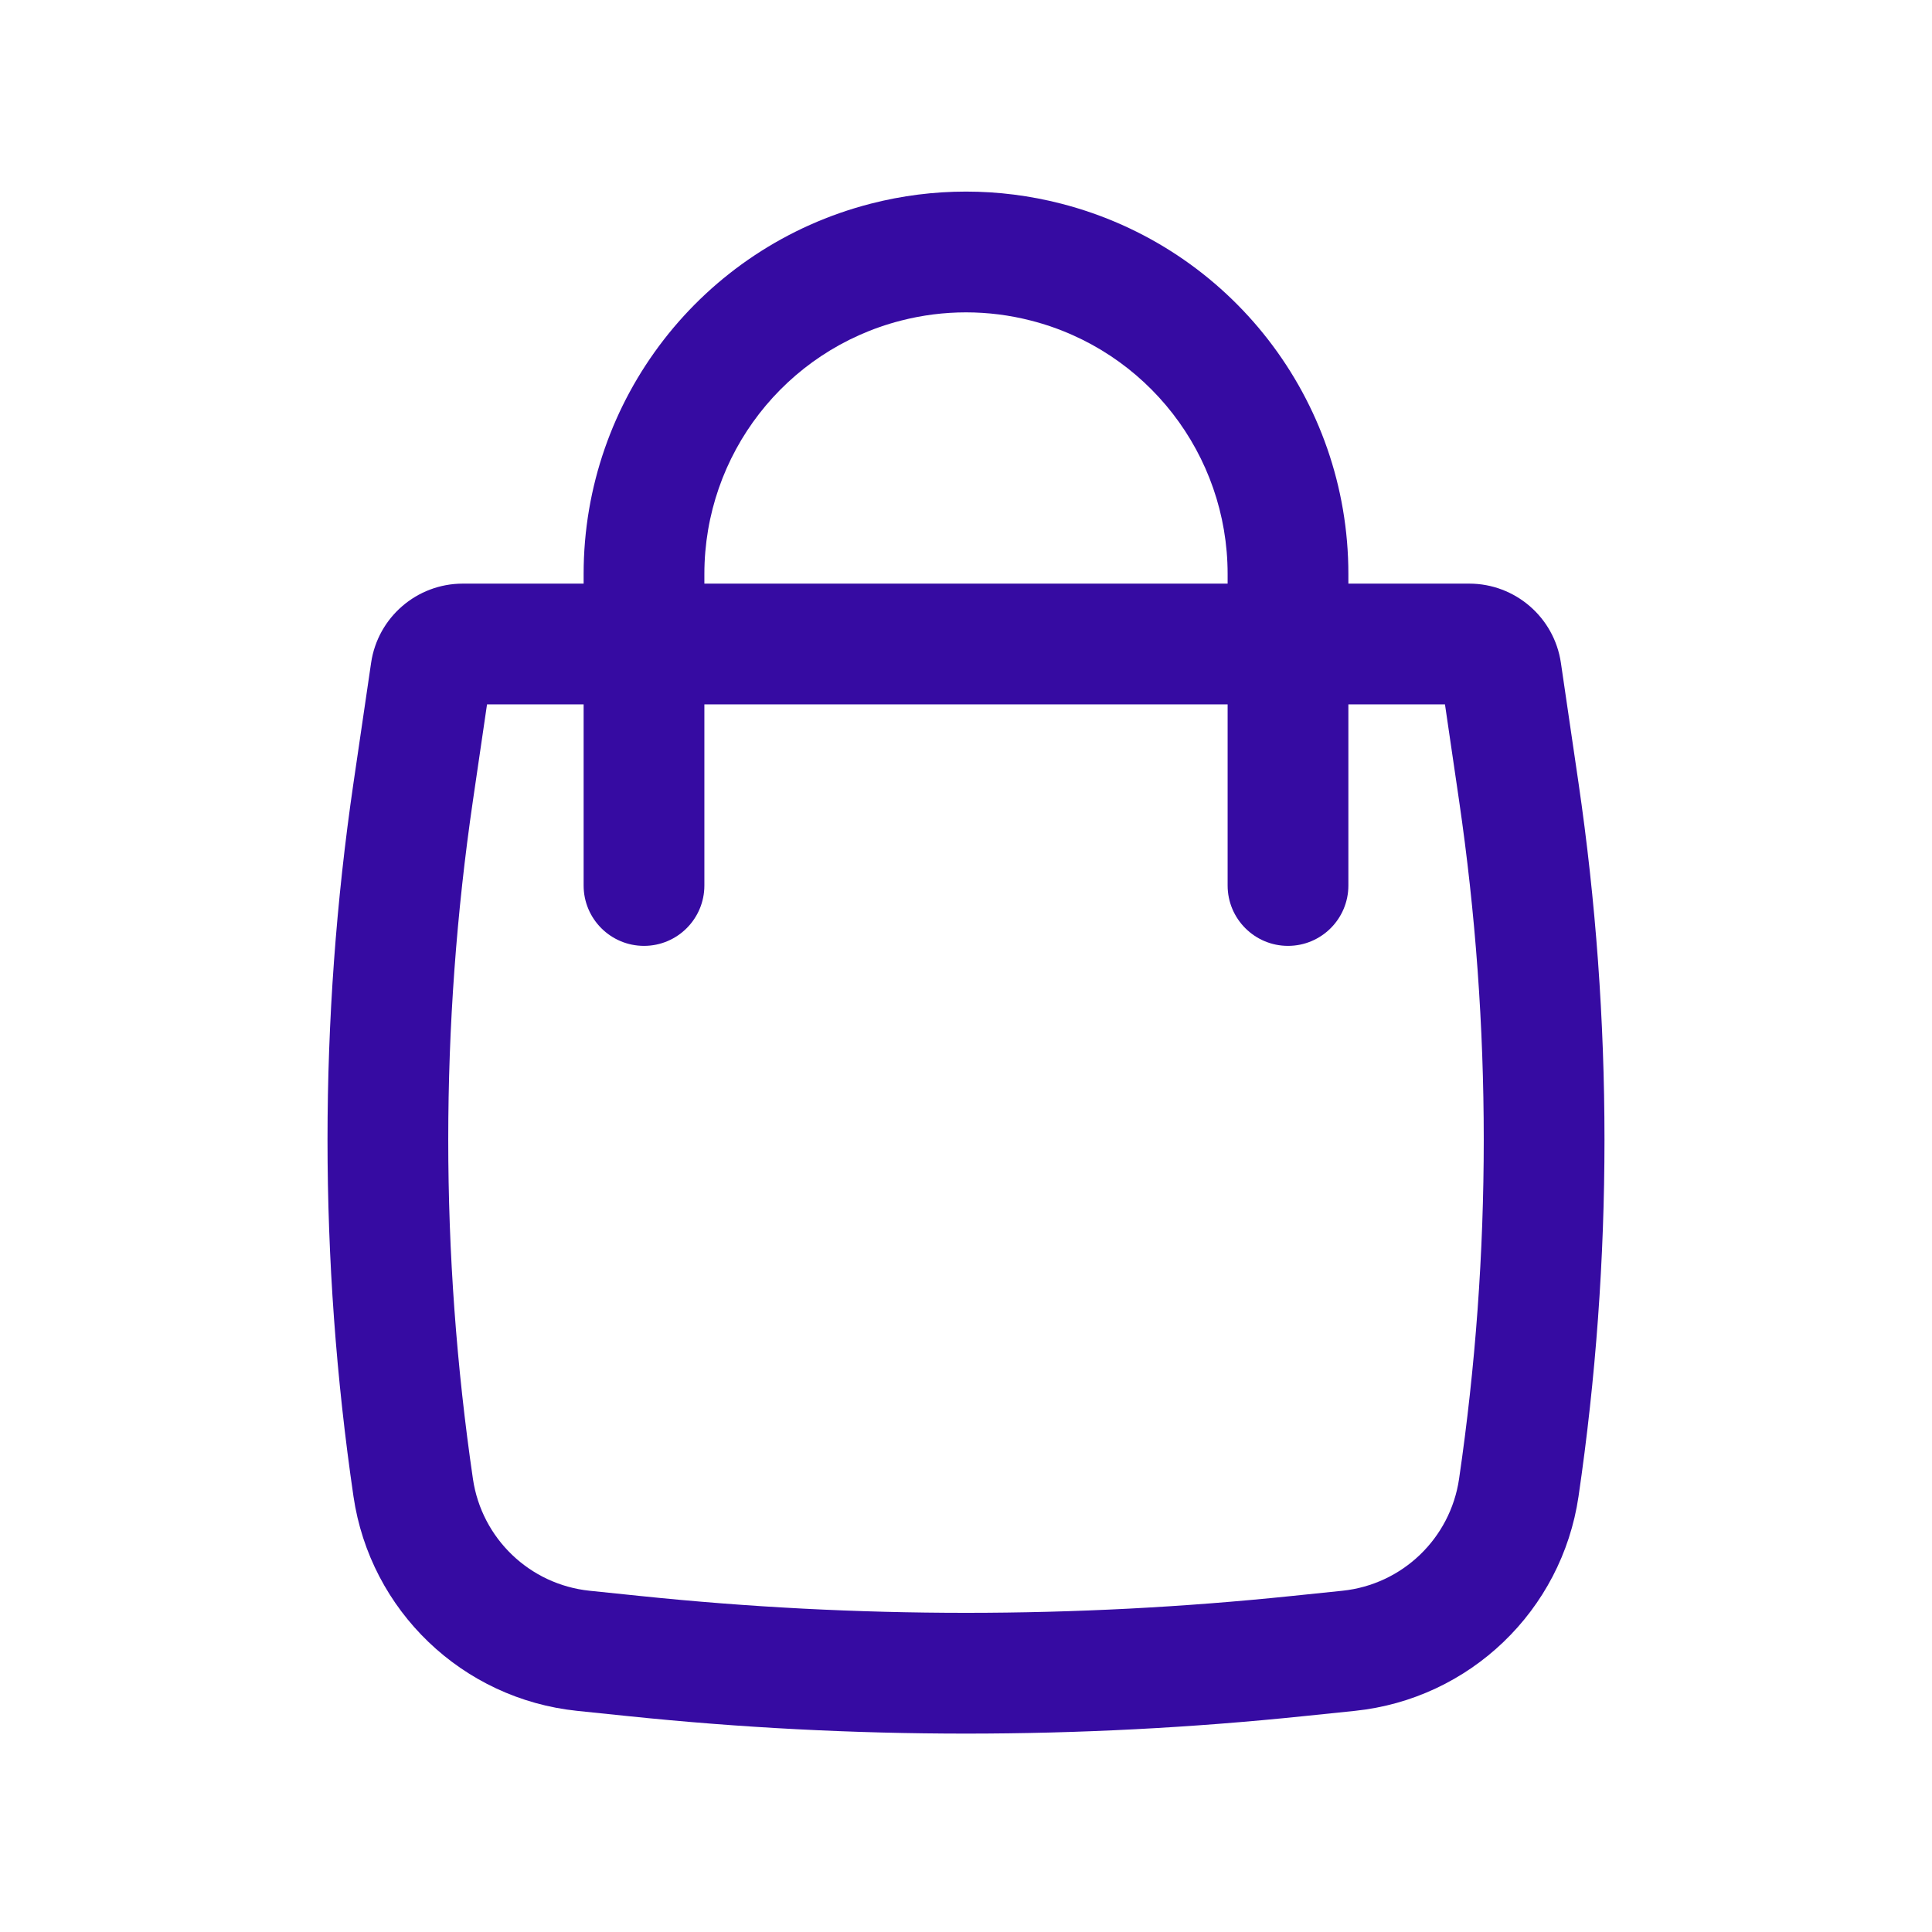
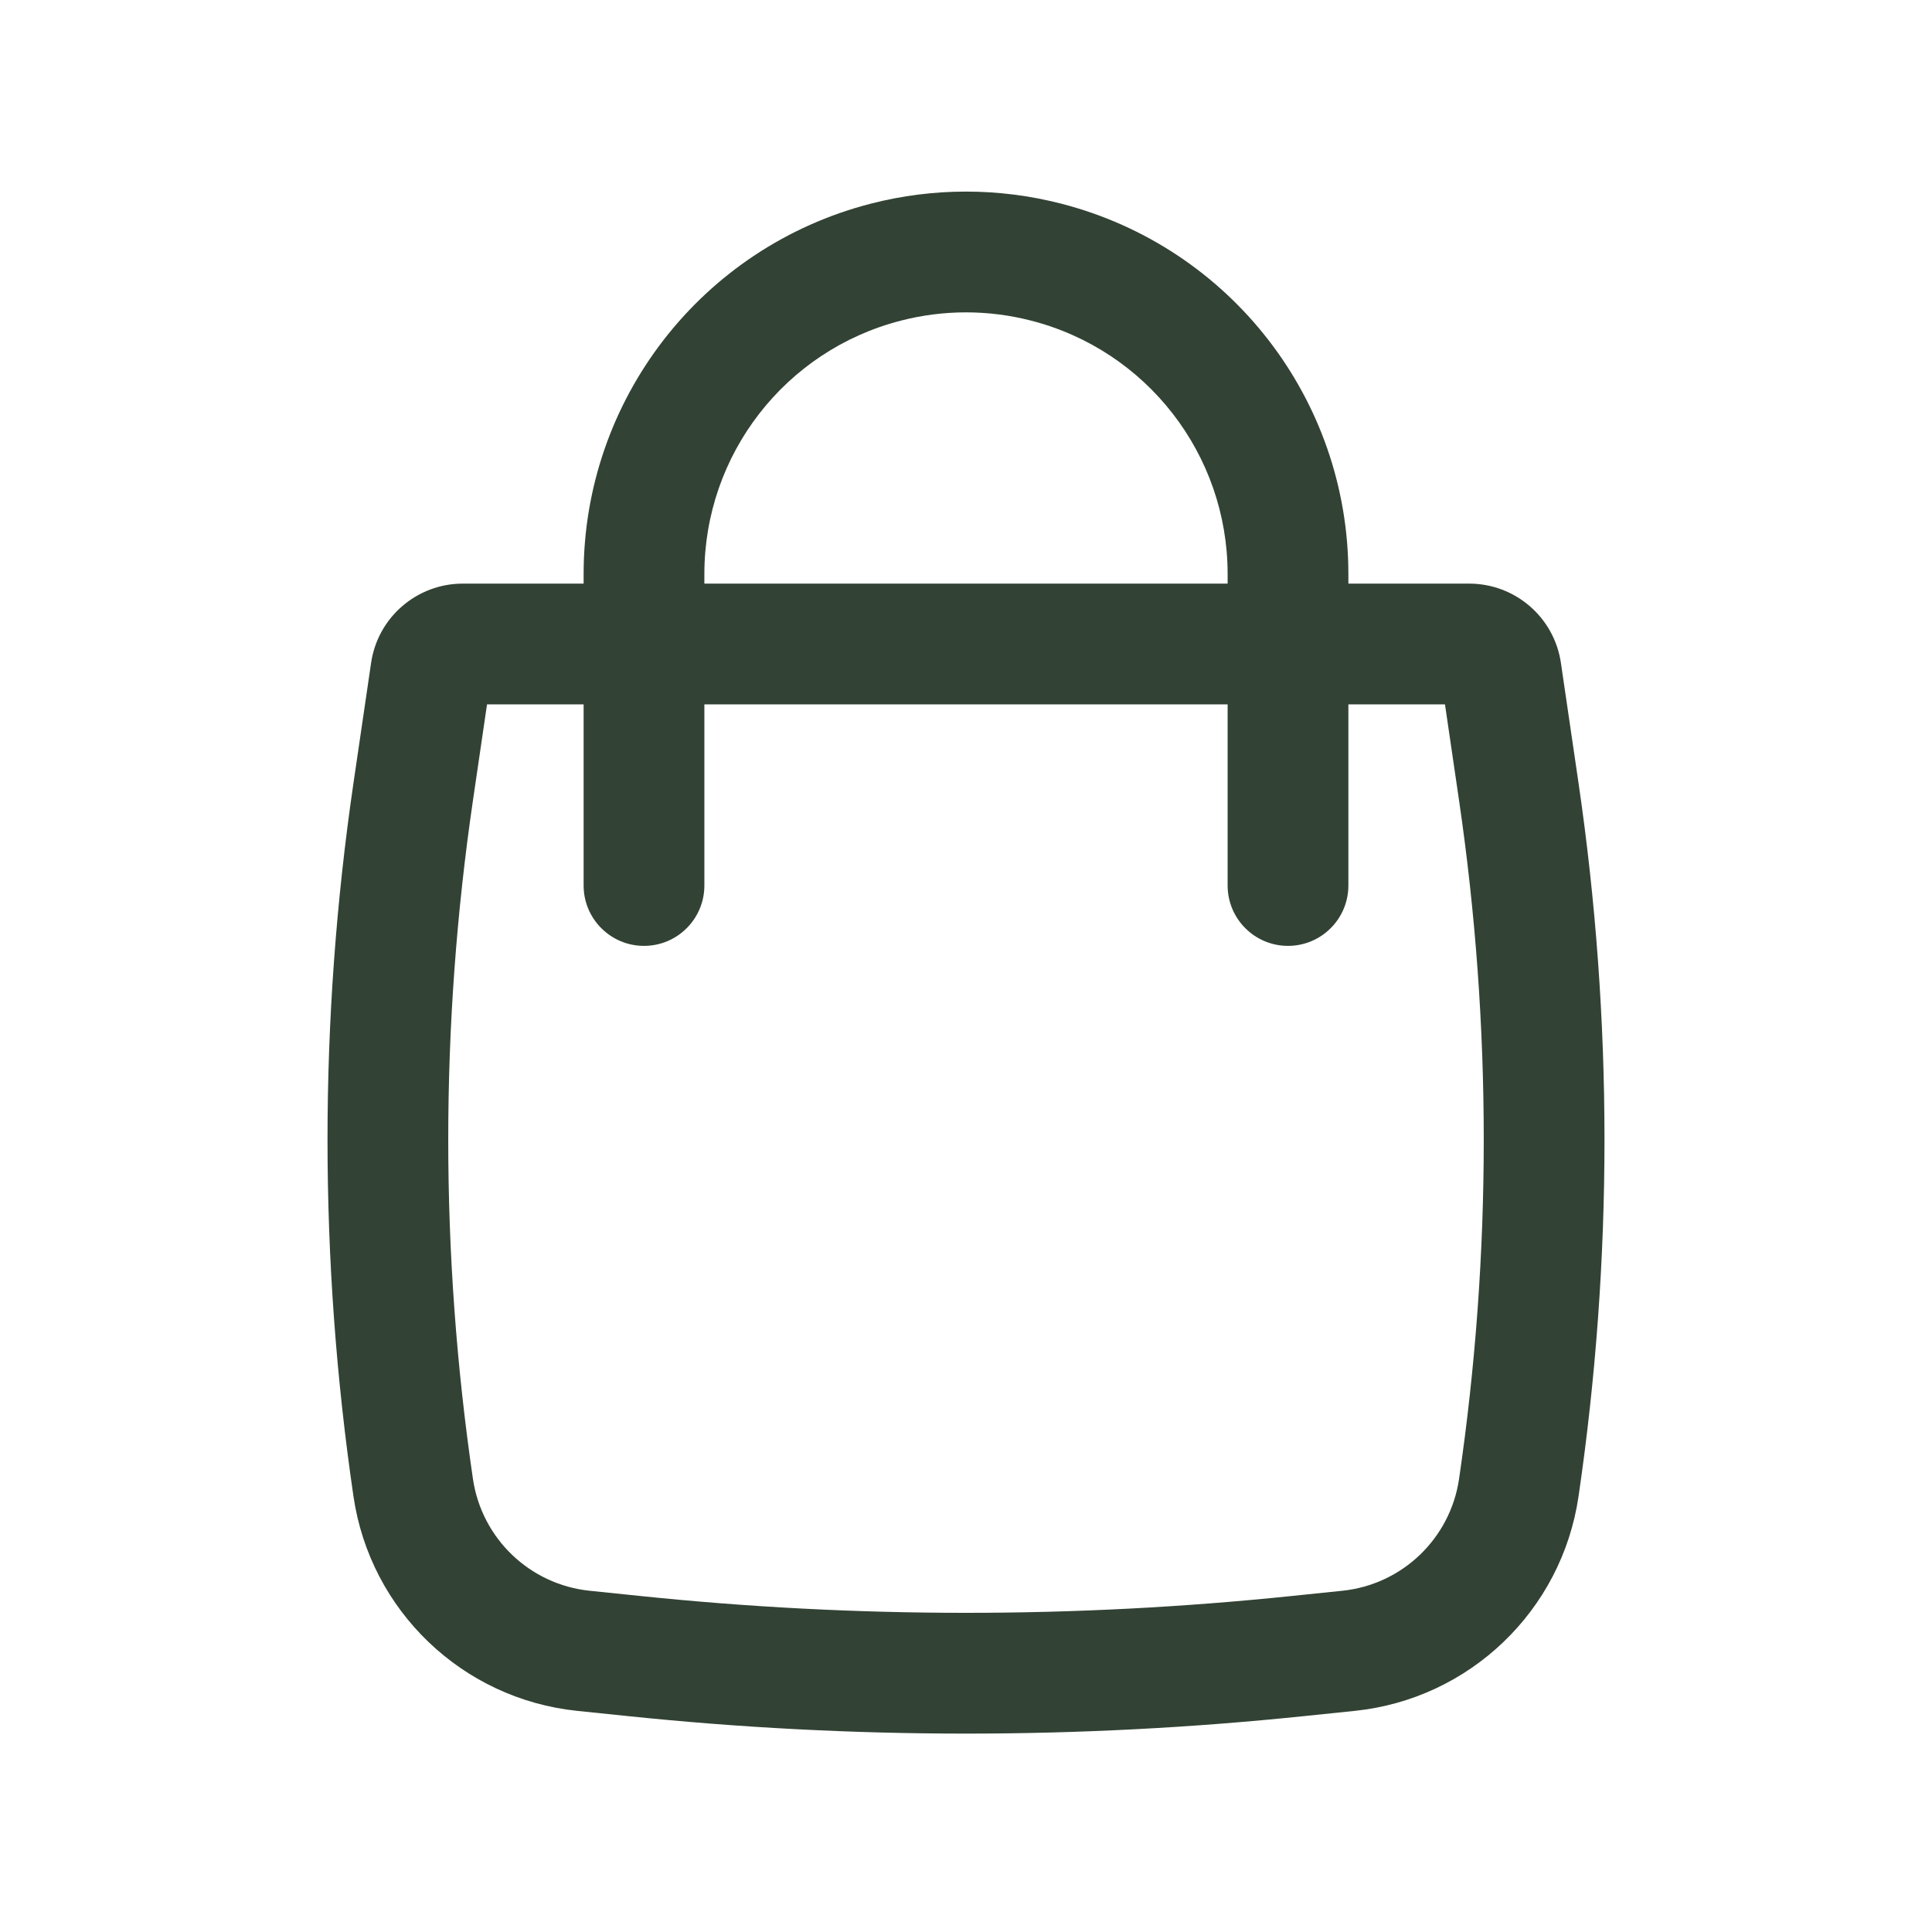
<svg xmlns="http://www.w3.org/2000/svg" width="24" height="24" viewBox="0 0 24 24" fill="none">
-   <path fill-rule="evenodd" clip-rule="evenodd" d="M7.25 7.25V7.13C7.25 4.962 8.718 3.07 10.817 2.53C11.593 2.33 12.407 2.33 13.183 2.53C15.282 3.07 16.75 4.962 16.75 7.13V7.25H18.251C18.822 7.25 19.307 7.669 19.39 8.234L19.609 9.727C20.039 12.665 20.039 15.651 19.609 18.589C19.401 20.008 18.256 21.105 16.83 21.253L16.201 21.318C13.408 21.608 10.592 21.608 7.799 21.318L7.17 21.253C5.743 21.105 4.599 20.008 4.391 18.589C3.961 15.651 3.961 12.665 4.391 9.727L4.61 8.234C4.693 7.669 5.178 7.25 5.749 7.25H7.25ZM11.191 3.983C11.722 3.846 12.278 3.846 12.809 3.983C14.246 4.352 15.25 5.647 15.25 7.13V7.25H8.75V7.13C8.75 5.647 9.754 4.352 11.191 3.983ZM7.25 8.75V11C7.25 11.414 7.586 11.75 8 11.75C8.414 11.75 8.75 11.414 8.75 11V8.75H15.25V11C15.25 11.414 15.586 11.75 16 11.75C16.414 11.75 16.75 11.414 16.75 11V8.75H17.95L18.125 9.944C18.534 12.738 18.534 15.577 18.125 18.372C18.016 19.112 17.419 19.684 16.675 19.761L16.046 19.826C13.356 20.105 10.644 20.105 7.954 19.826L7.325 19.761C6.581 19.684 5.984 19.112 5.875 18.372C5.466 15.577 5.466 12.738 5.875 9.944L6.05 8.75H7.25Z" fill="#360BA2" />
+   <path fill-rule="evenodd" clip-rule="evenodd" d="M7.25 7.25V7.13C7.25 4.962 8.718 3.07 10.817 2.53C11.593 2.33 12.407 2.33 13.183 2.53C15.282 3.07 16.75 4.962 16.75 7.13V7.25H18.251C18.822 7.25 19.307 7.669 19.39 8.234L19.609 9.727C20.039 12.665 20.039 15.651 19.609 18.589C19.401 20.008 18.256 21.105 16.83 21.253L16.201 21.318C13.408 21.608 10.592 21.608 7.799 21.318L7.17 21.253C5.743 21.105 4.599 20.008 4.391 18.589C3.961 15.651 3.961 12.665 4.391 9.727L4.61 8.234C4.693 7.669 5.178 7.25 5.749 7.25H7.25ZM11.191 3.983C11.722 3.846 12.278 3.846 12.809 3.983C14.246 4.352 15.25 5.647 15.25 7.13V7.25H8.75V7.13C8.75 5.647 9.754 4.352 11.191 3.983ZM7.25 8.75V11C7.25 11.414 7.586 11.75 8 11.75C8.414 11.75 8.75 11.414 8.75 11V8.75H15.25V11C15.25 11.414 15.586 11.75 16 11.75C16.414 11.75 16.75 11.414 16.75 11V8.75H17.95L18.125 9.944C18.534 12.738 18.534 15.577 18.125 18.372C18.016 19.112 17.419 19.684 16.675 19.761L16.046 19.826C13.356 20.105 10.644 20.105 7.954 19.826L7.325 19.761C6.581 19.684 5.984 19.112 5.875 18.372C5.466 15.577 5.466 12.738 5.875 9.944L6.05 8.75H7.25Z" fill="#324234" />
</svg>
